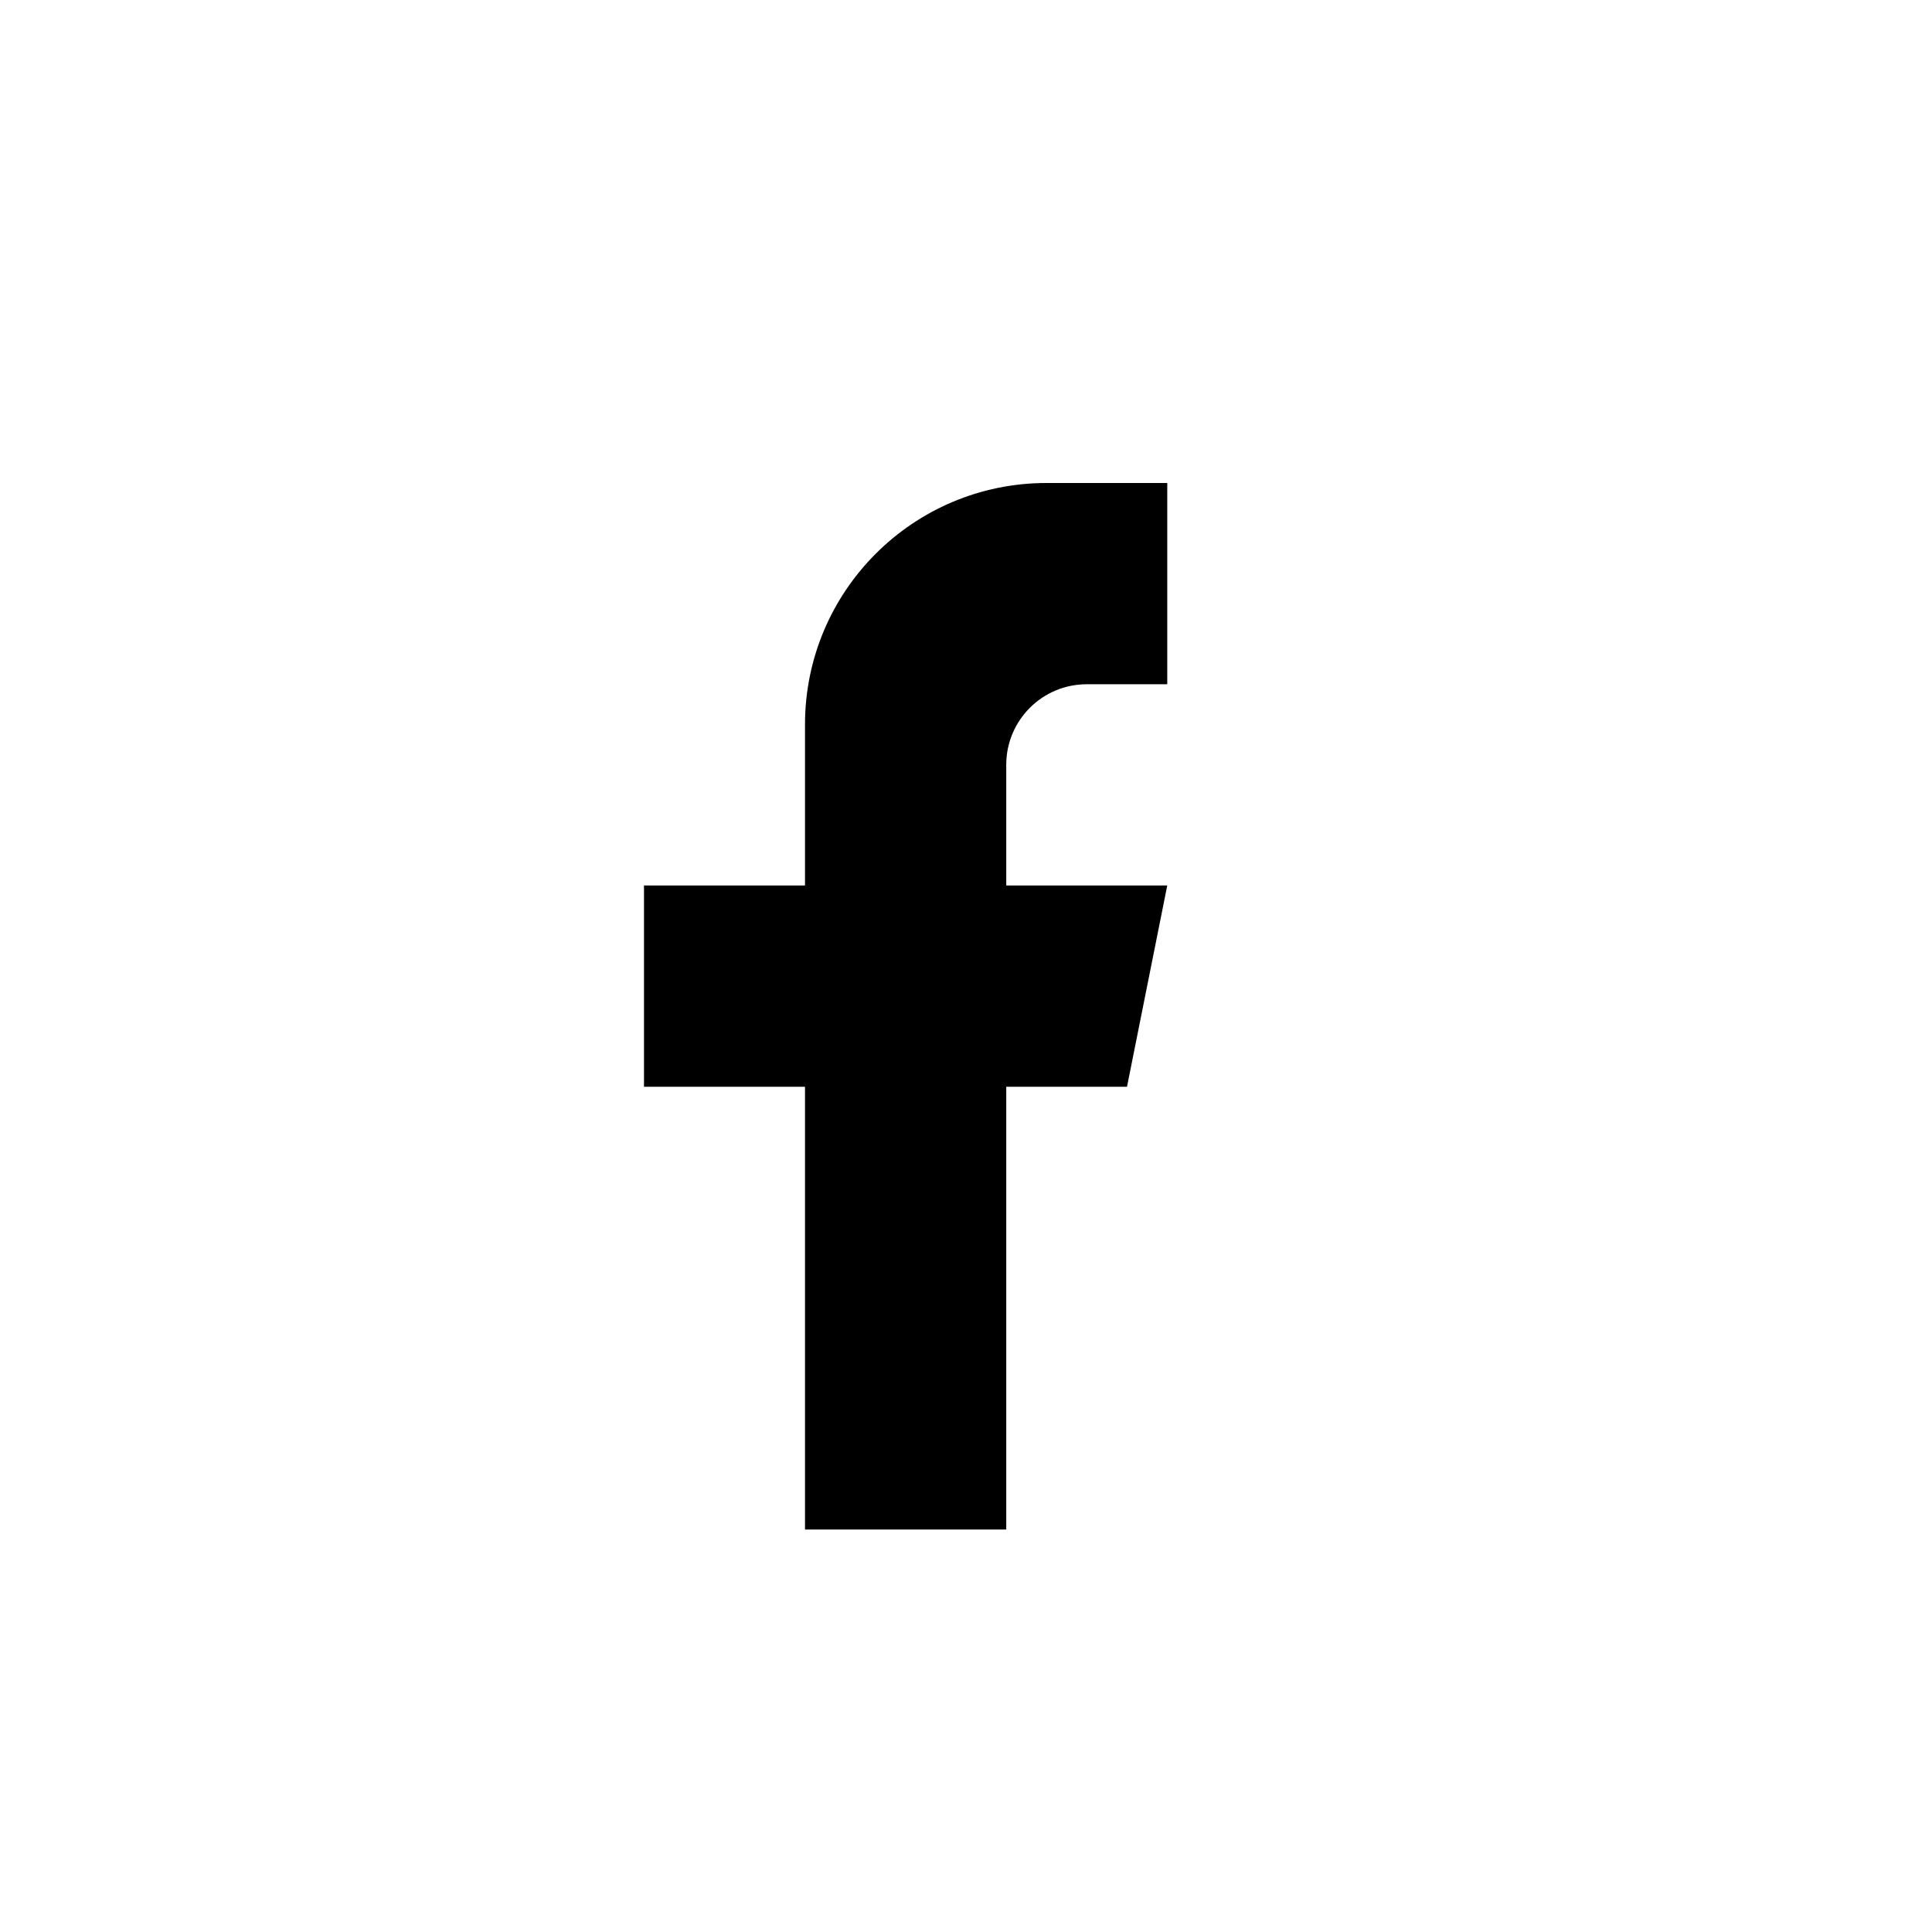
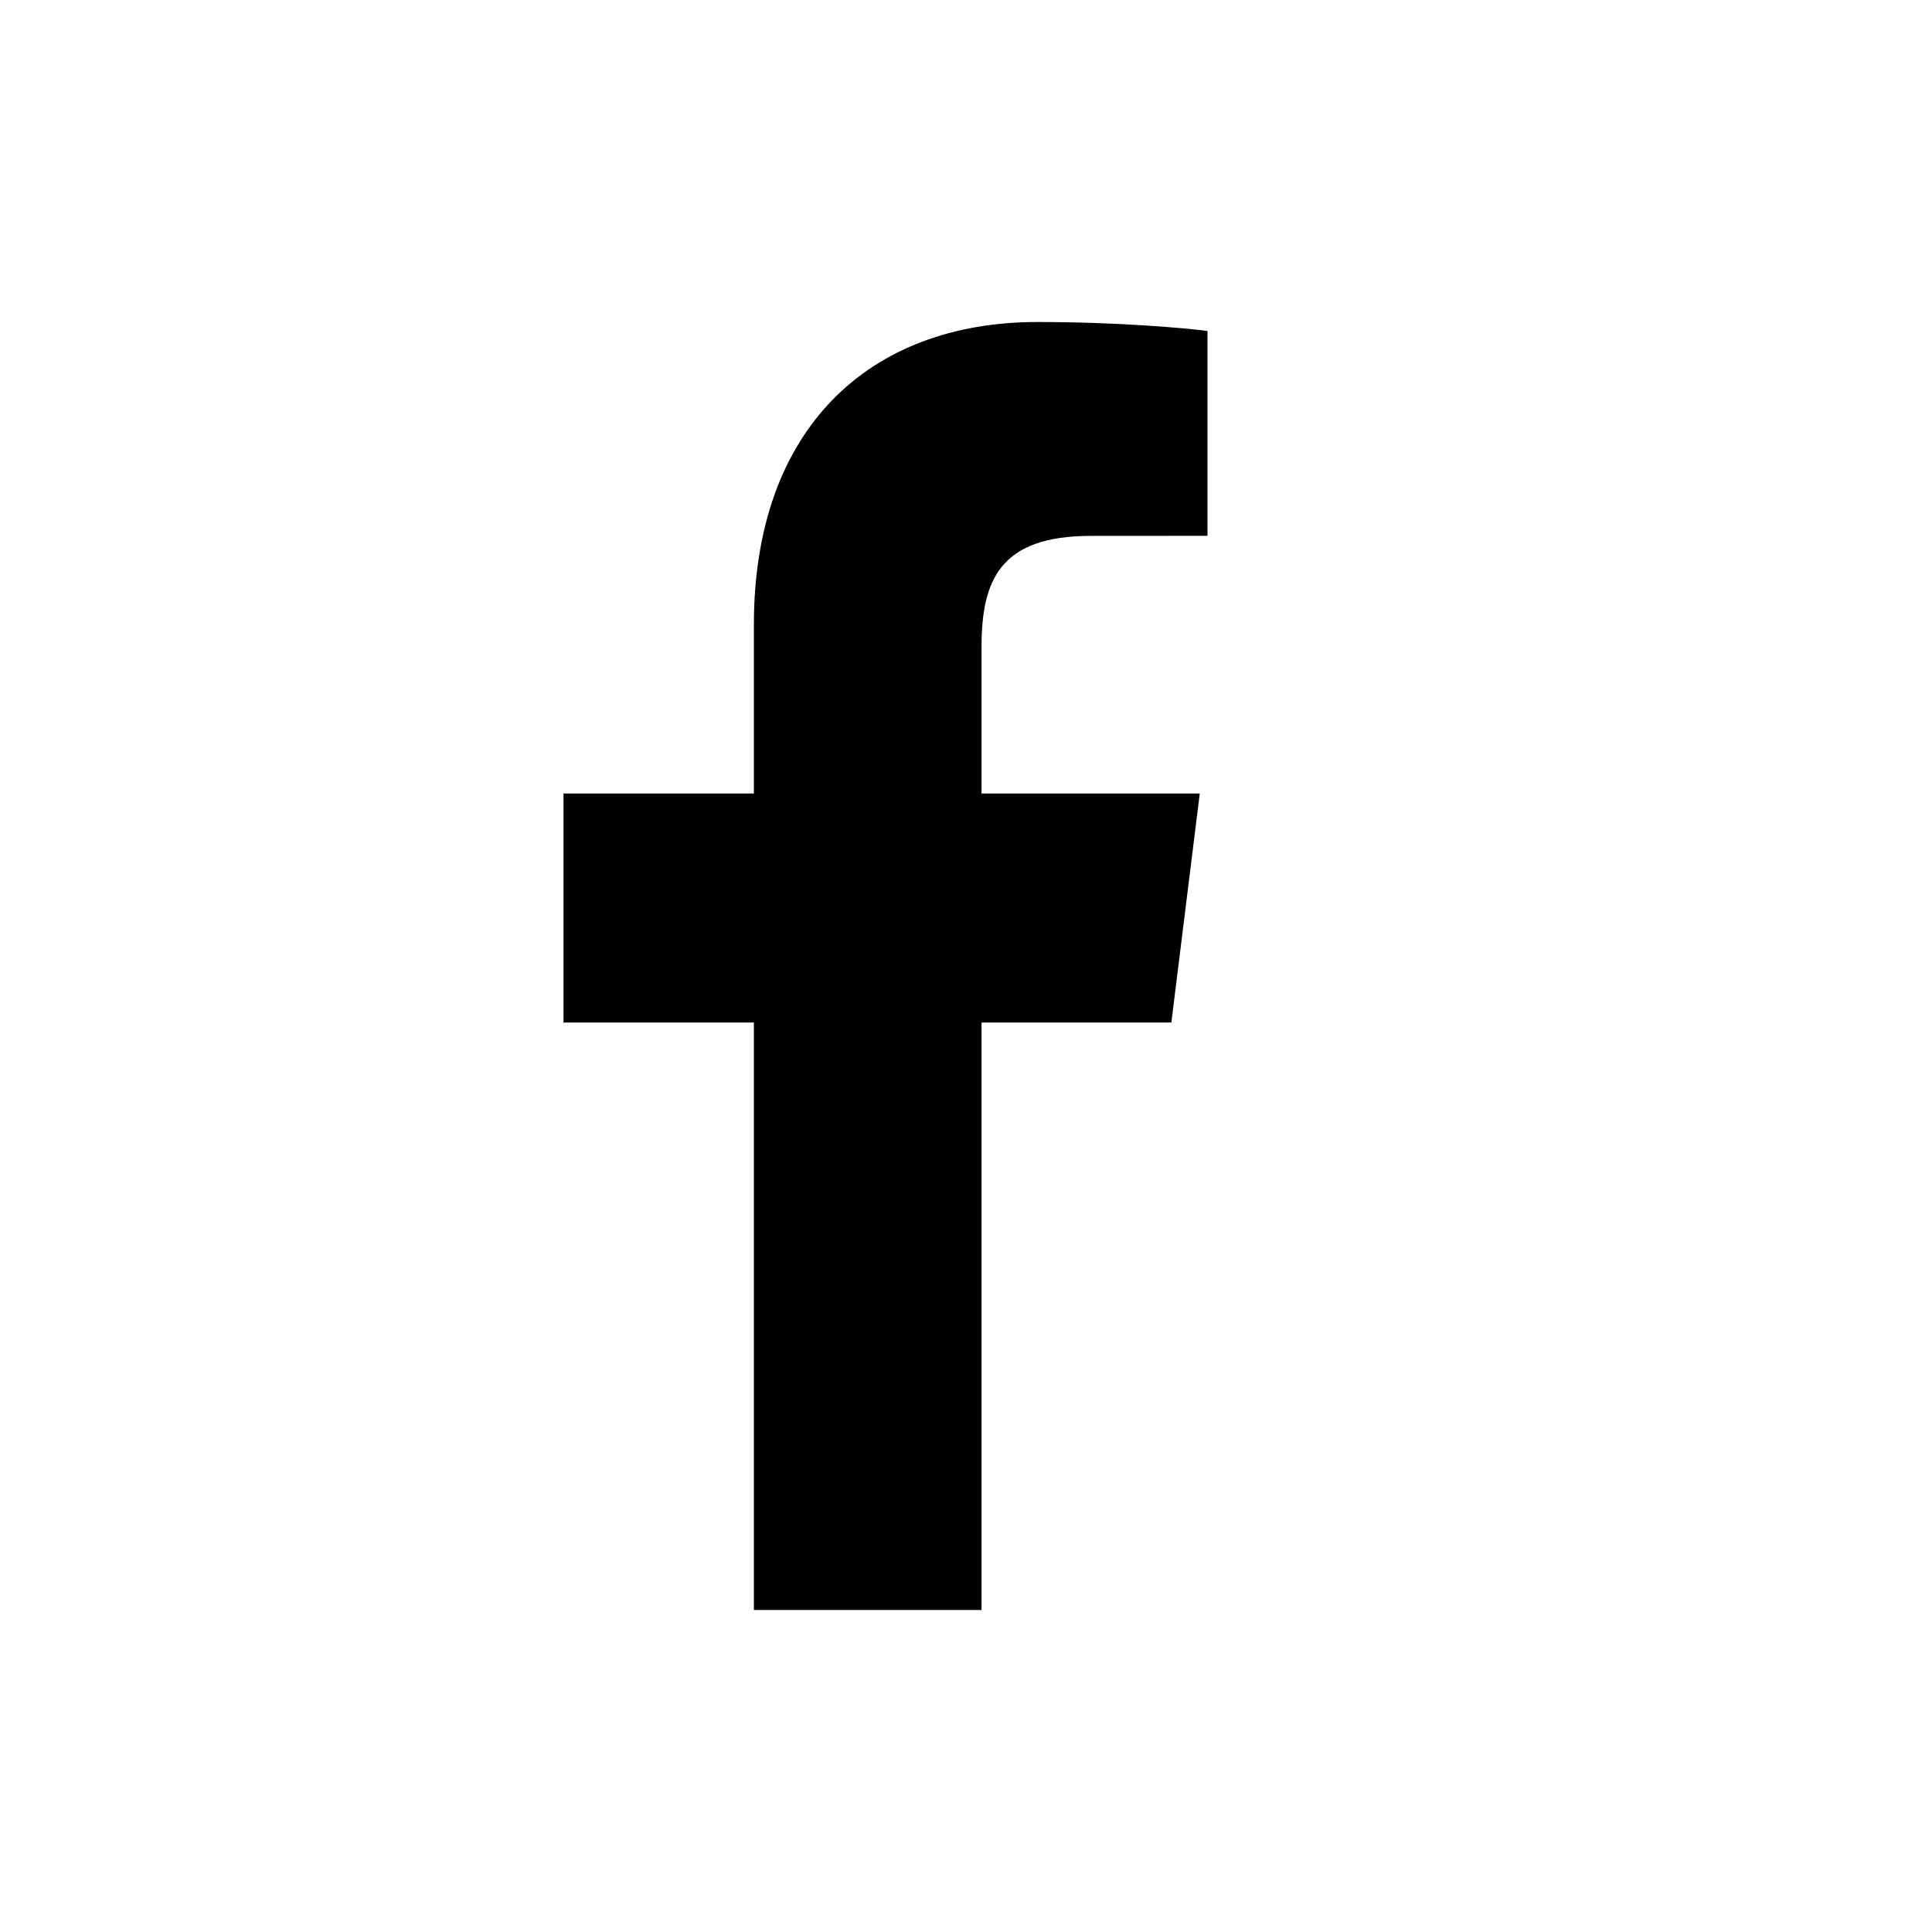
<svg xmlns="http://www.w3.org/2000/svg" width="24" height="24" viewBox="0 0 24 24">
-   <path d="M13,6 L14.5,6 L14.5,8.5 L13.5,8.5 L13.5,8.5 C12.948,8.5 12.5,8.948 12.5,9.5 L12.5,11 L14.5,11 L14,13.5 L12.5,13.5 L12.5,19 L10,19 L10,13.5 L8,13.5 L8,11 L10,11 L10,9 L10,9 C10,7.343 11.343,6 13,6 Z" />
+   <path d="M12.193,20 L12.193,12.702 L14.551,12.702 L14.904,9.857 L12.193,9.857 L12.193,8.041 C12.193,7.218 12.413,6.657 13.55,6.657 L15,6.656 L15,4.112 C14.749,4.077 13.888,4 12.887,4 C10.796,4 9.365,5.325 9.365,7.76 L9.365,9.857 L7,9.857 L7,12.702 L9.365,12.702 L9.365,20 L12.193,20 Z" />
</svg>
